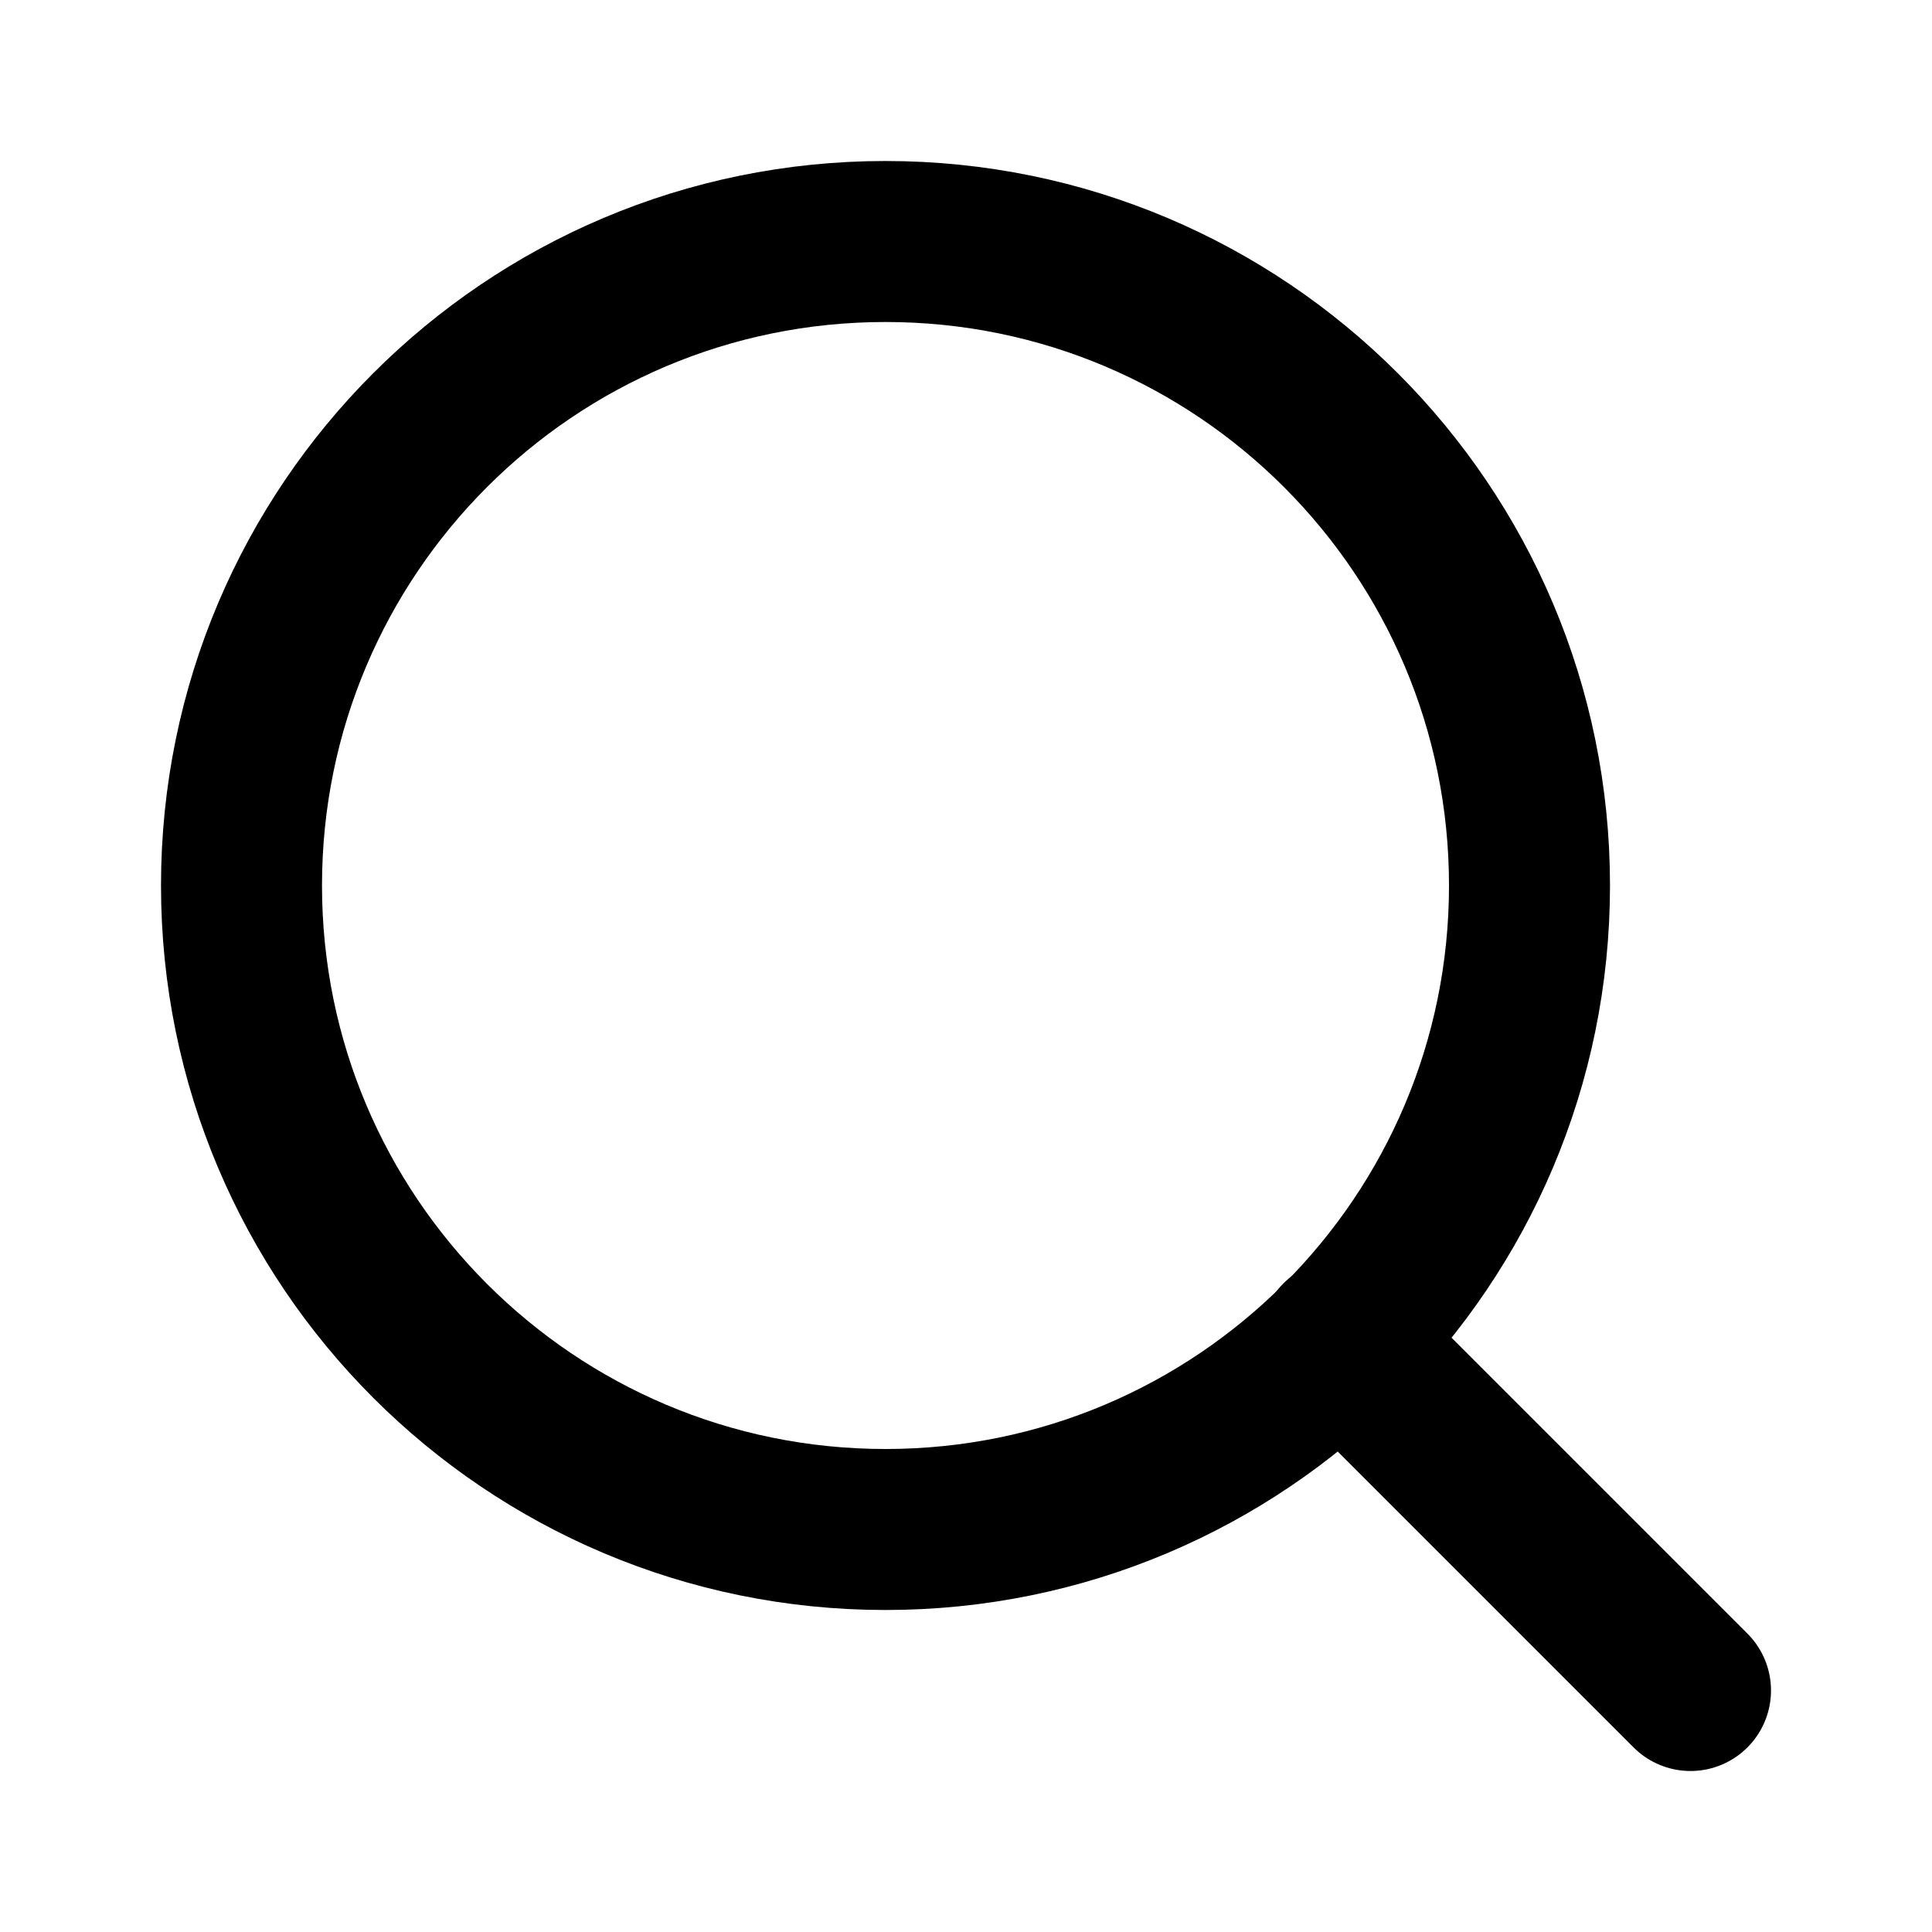
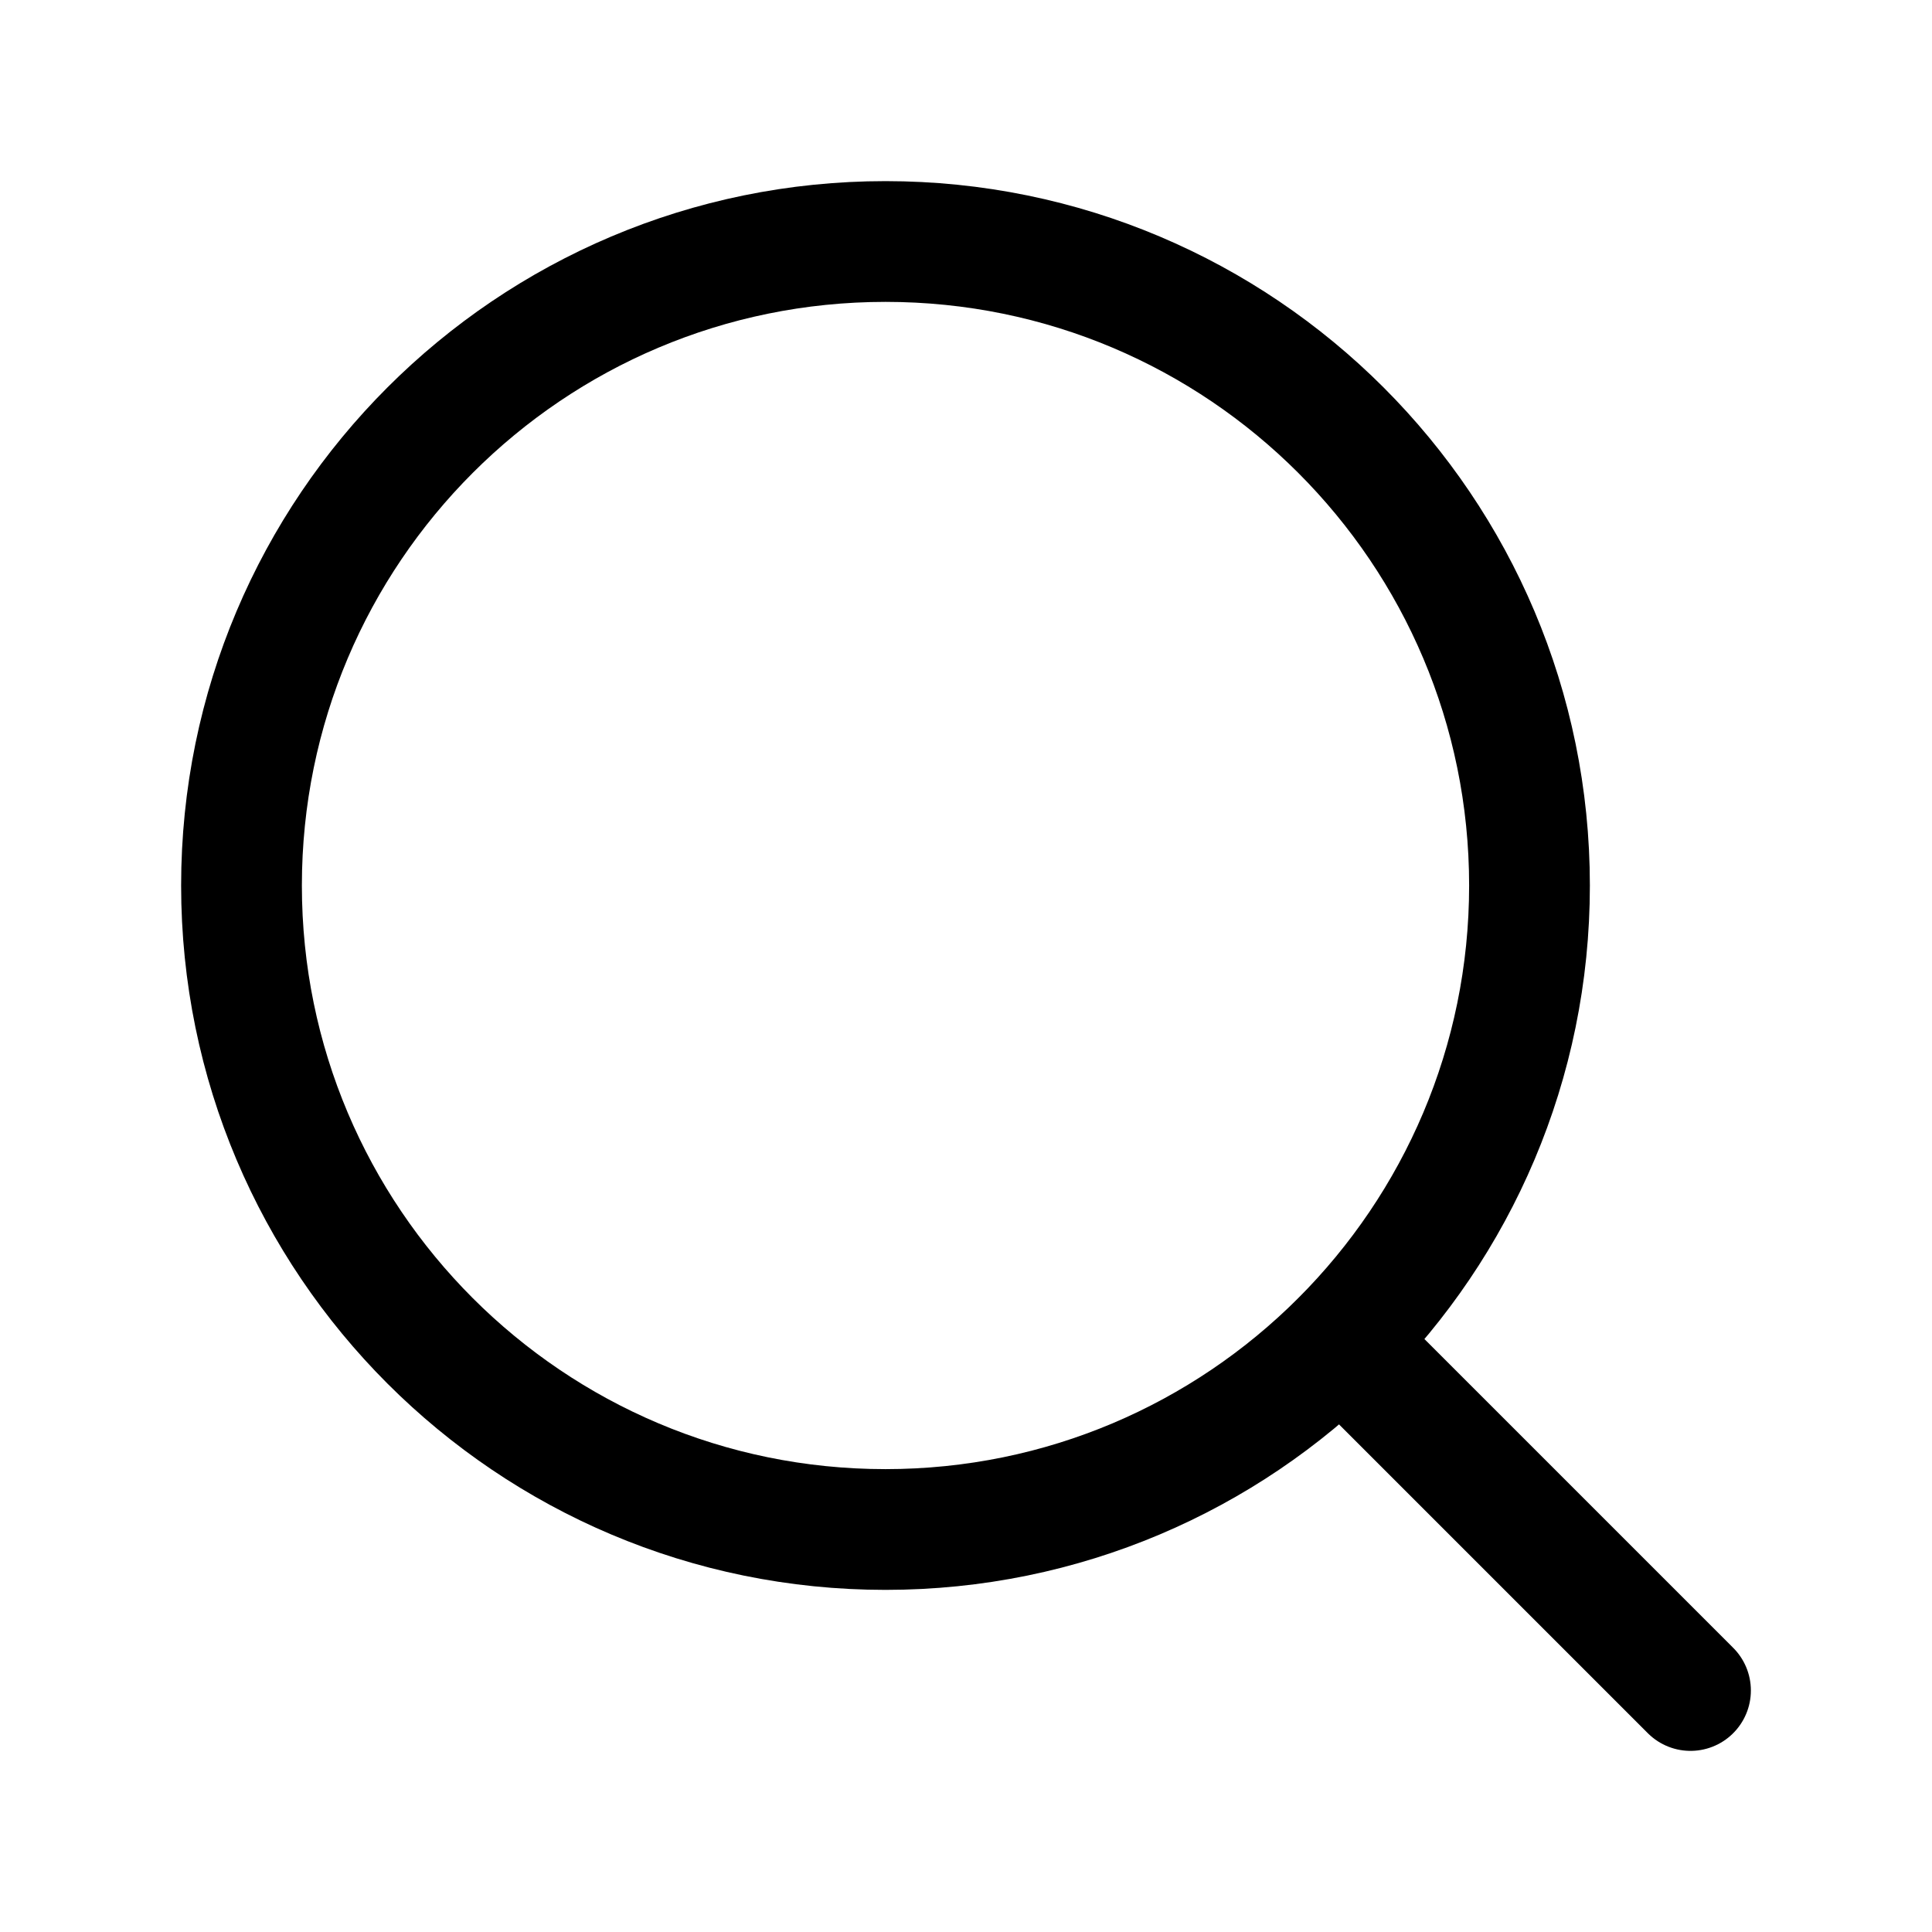
- <svg xmlns="http://www.w3.org/2000/svg" fill="none" height="24" viewBox="0 0 24 24" width="24">
-   <path d="M11 19C15.418 19 19 15.418 19 11C19 6.582 15.418 3 11 3C6.582 3 3 6.582 3 11C3 15.418 6.582 19 11 19Z" stroke="black" stroke-linecap="round" stroke-linejoin="round" stroke-width="2" />
-   <path d="M21 21L16.65 16.65" stroke="black" stroke-linecap="round" stroke-linejoin="round" stroke-width="2" />
+ <svg xmlns="http://www.w3.org/2000/svg" width="24" height="24" viewBox="0 0 24 24" fill="none" stroke="currentColor" stroke-width="1.5" stroke-linecap="round" stroke-linejoin="round" class="lucide lucide-search-icon lucide-search">
+   <path d="m21 21-4.34-4.34" />
+   <circle cx="11" cy="11" r="8" />
</svg>
